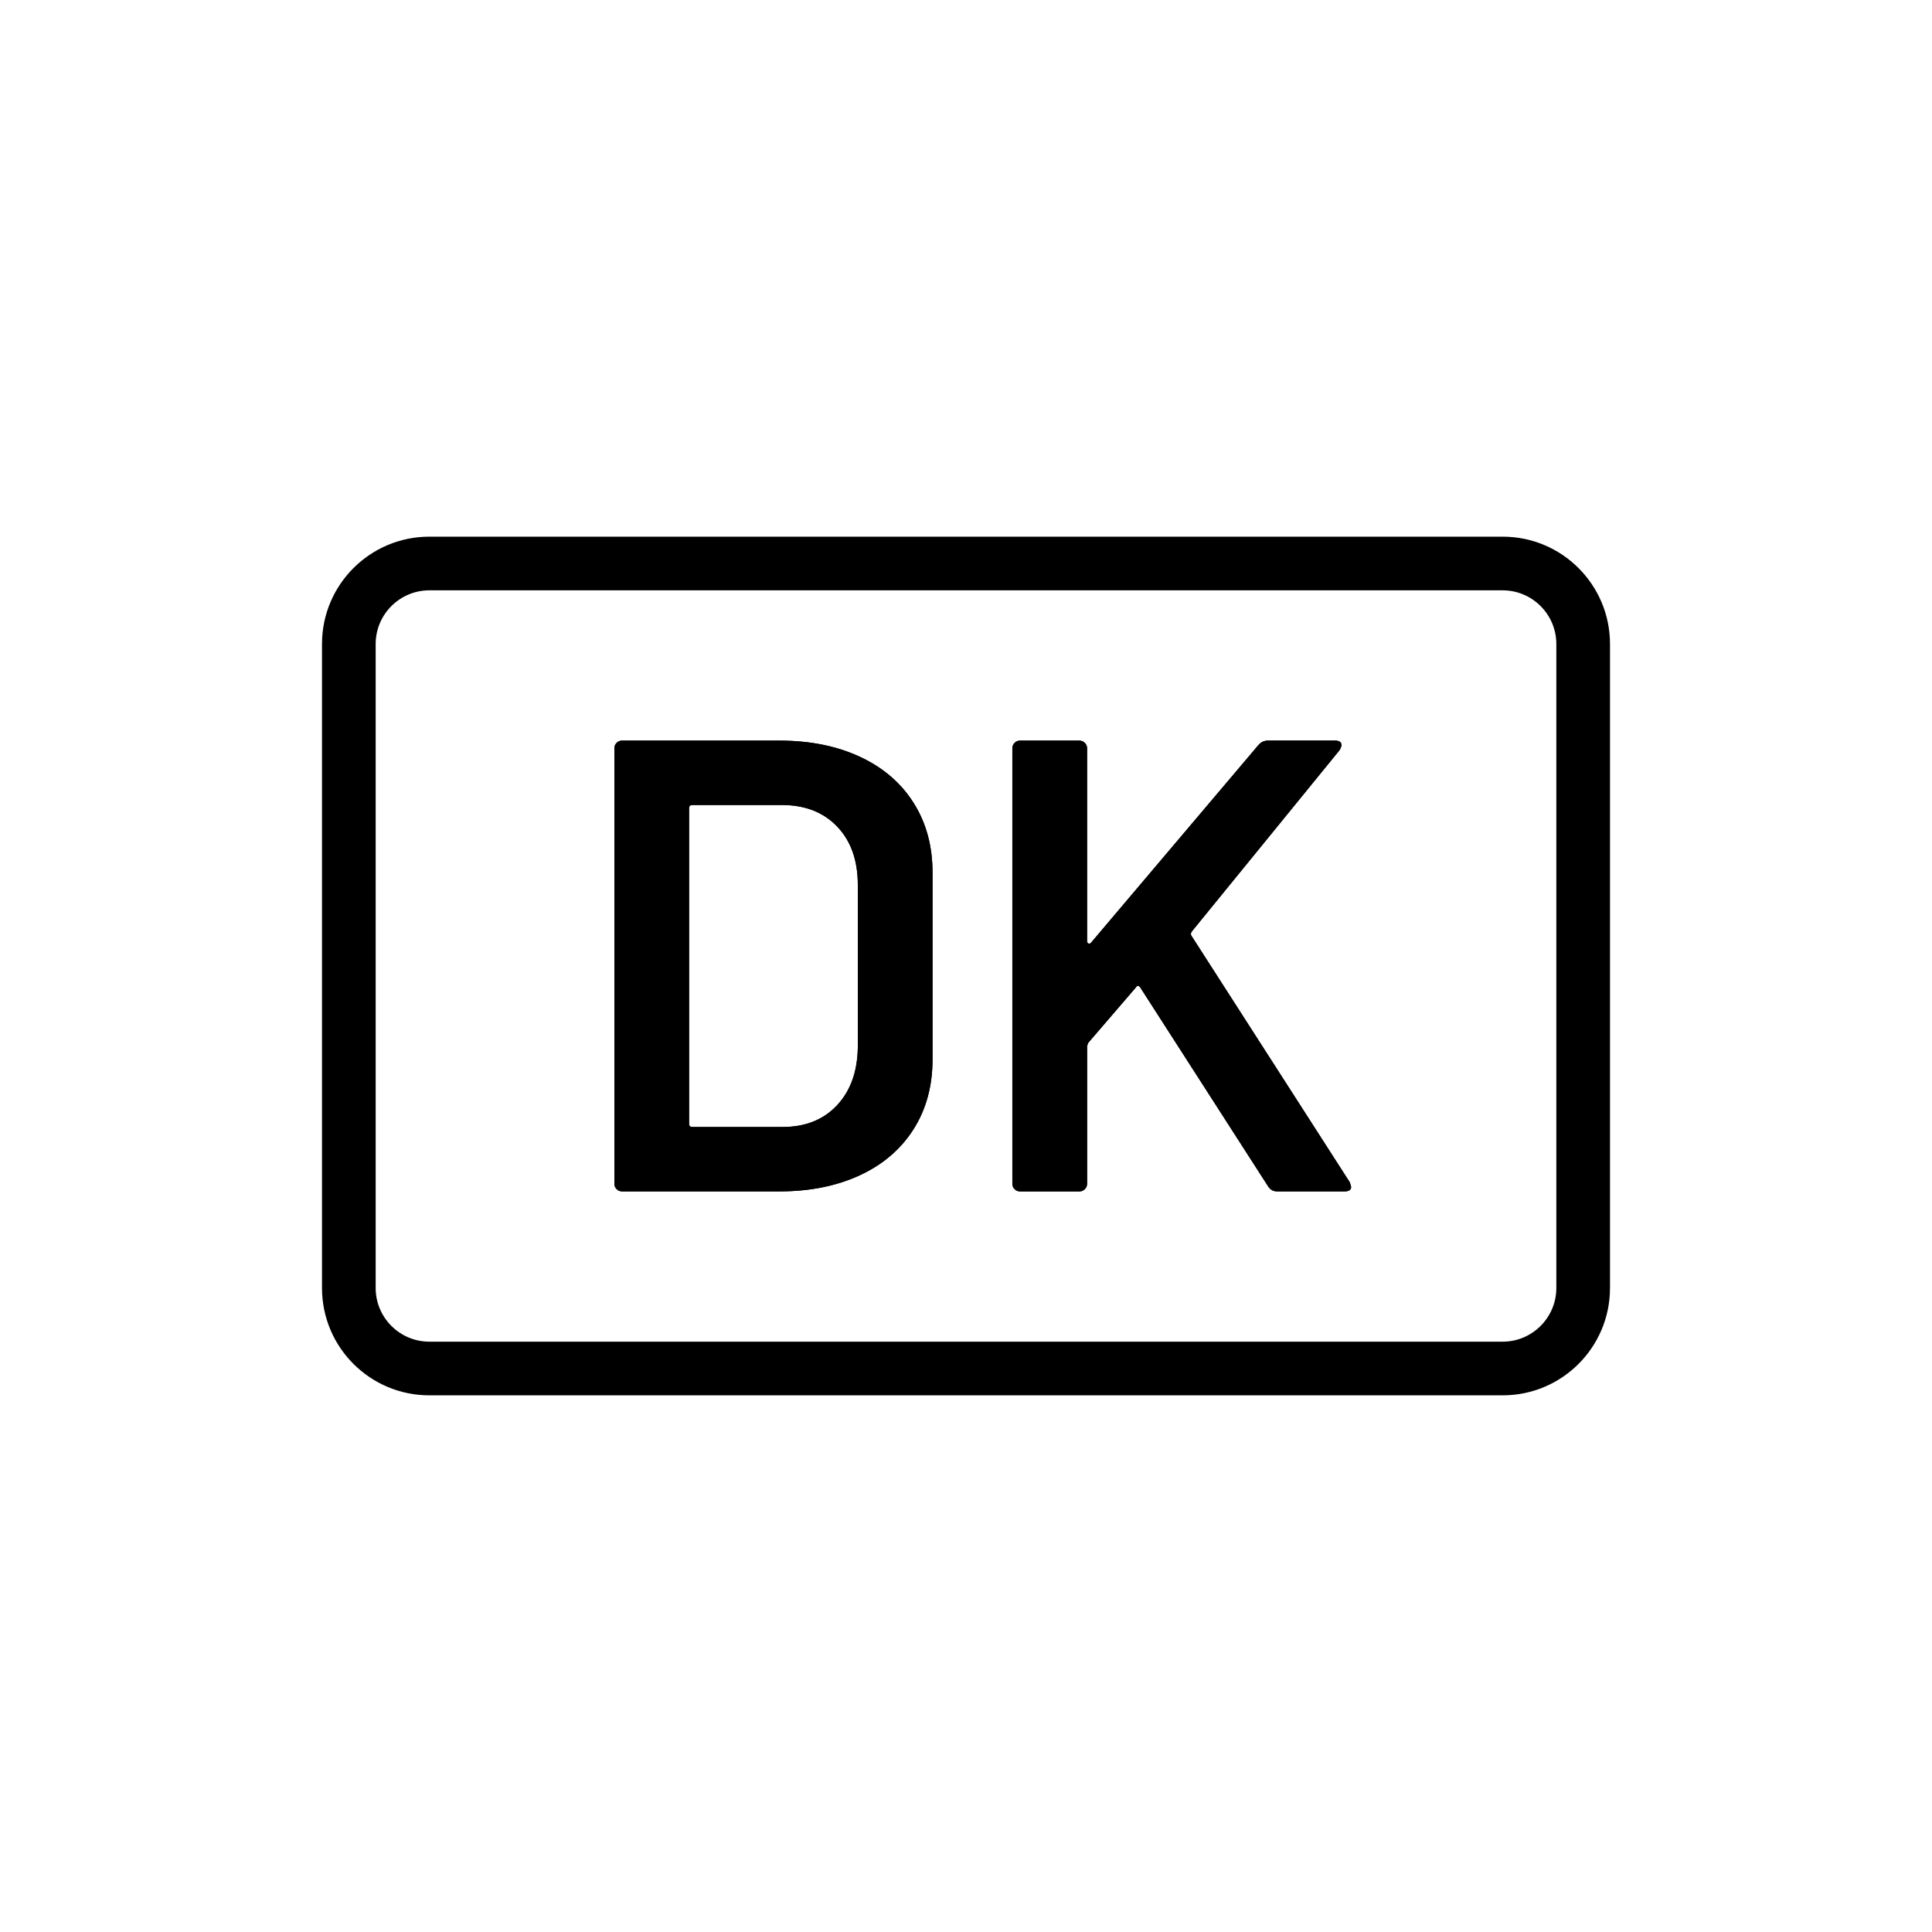
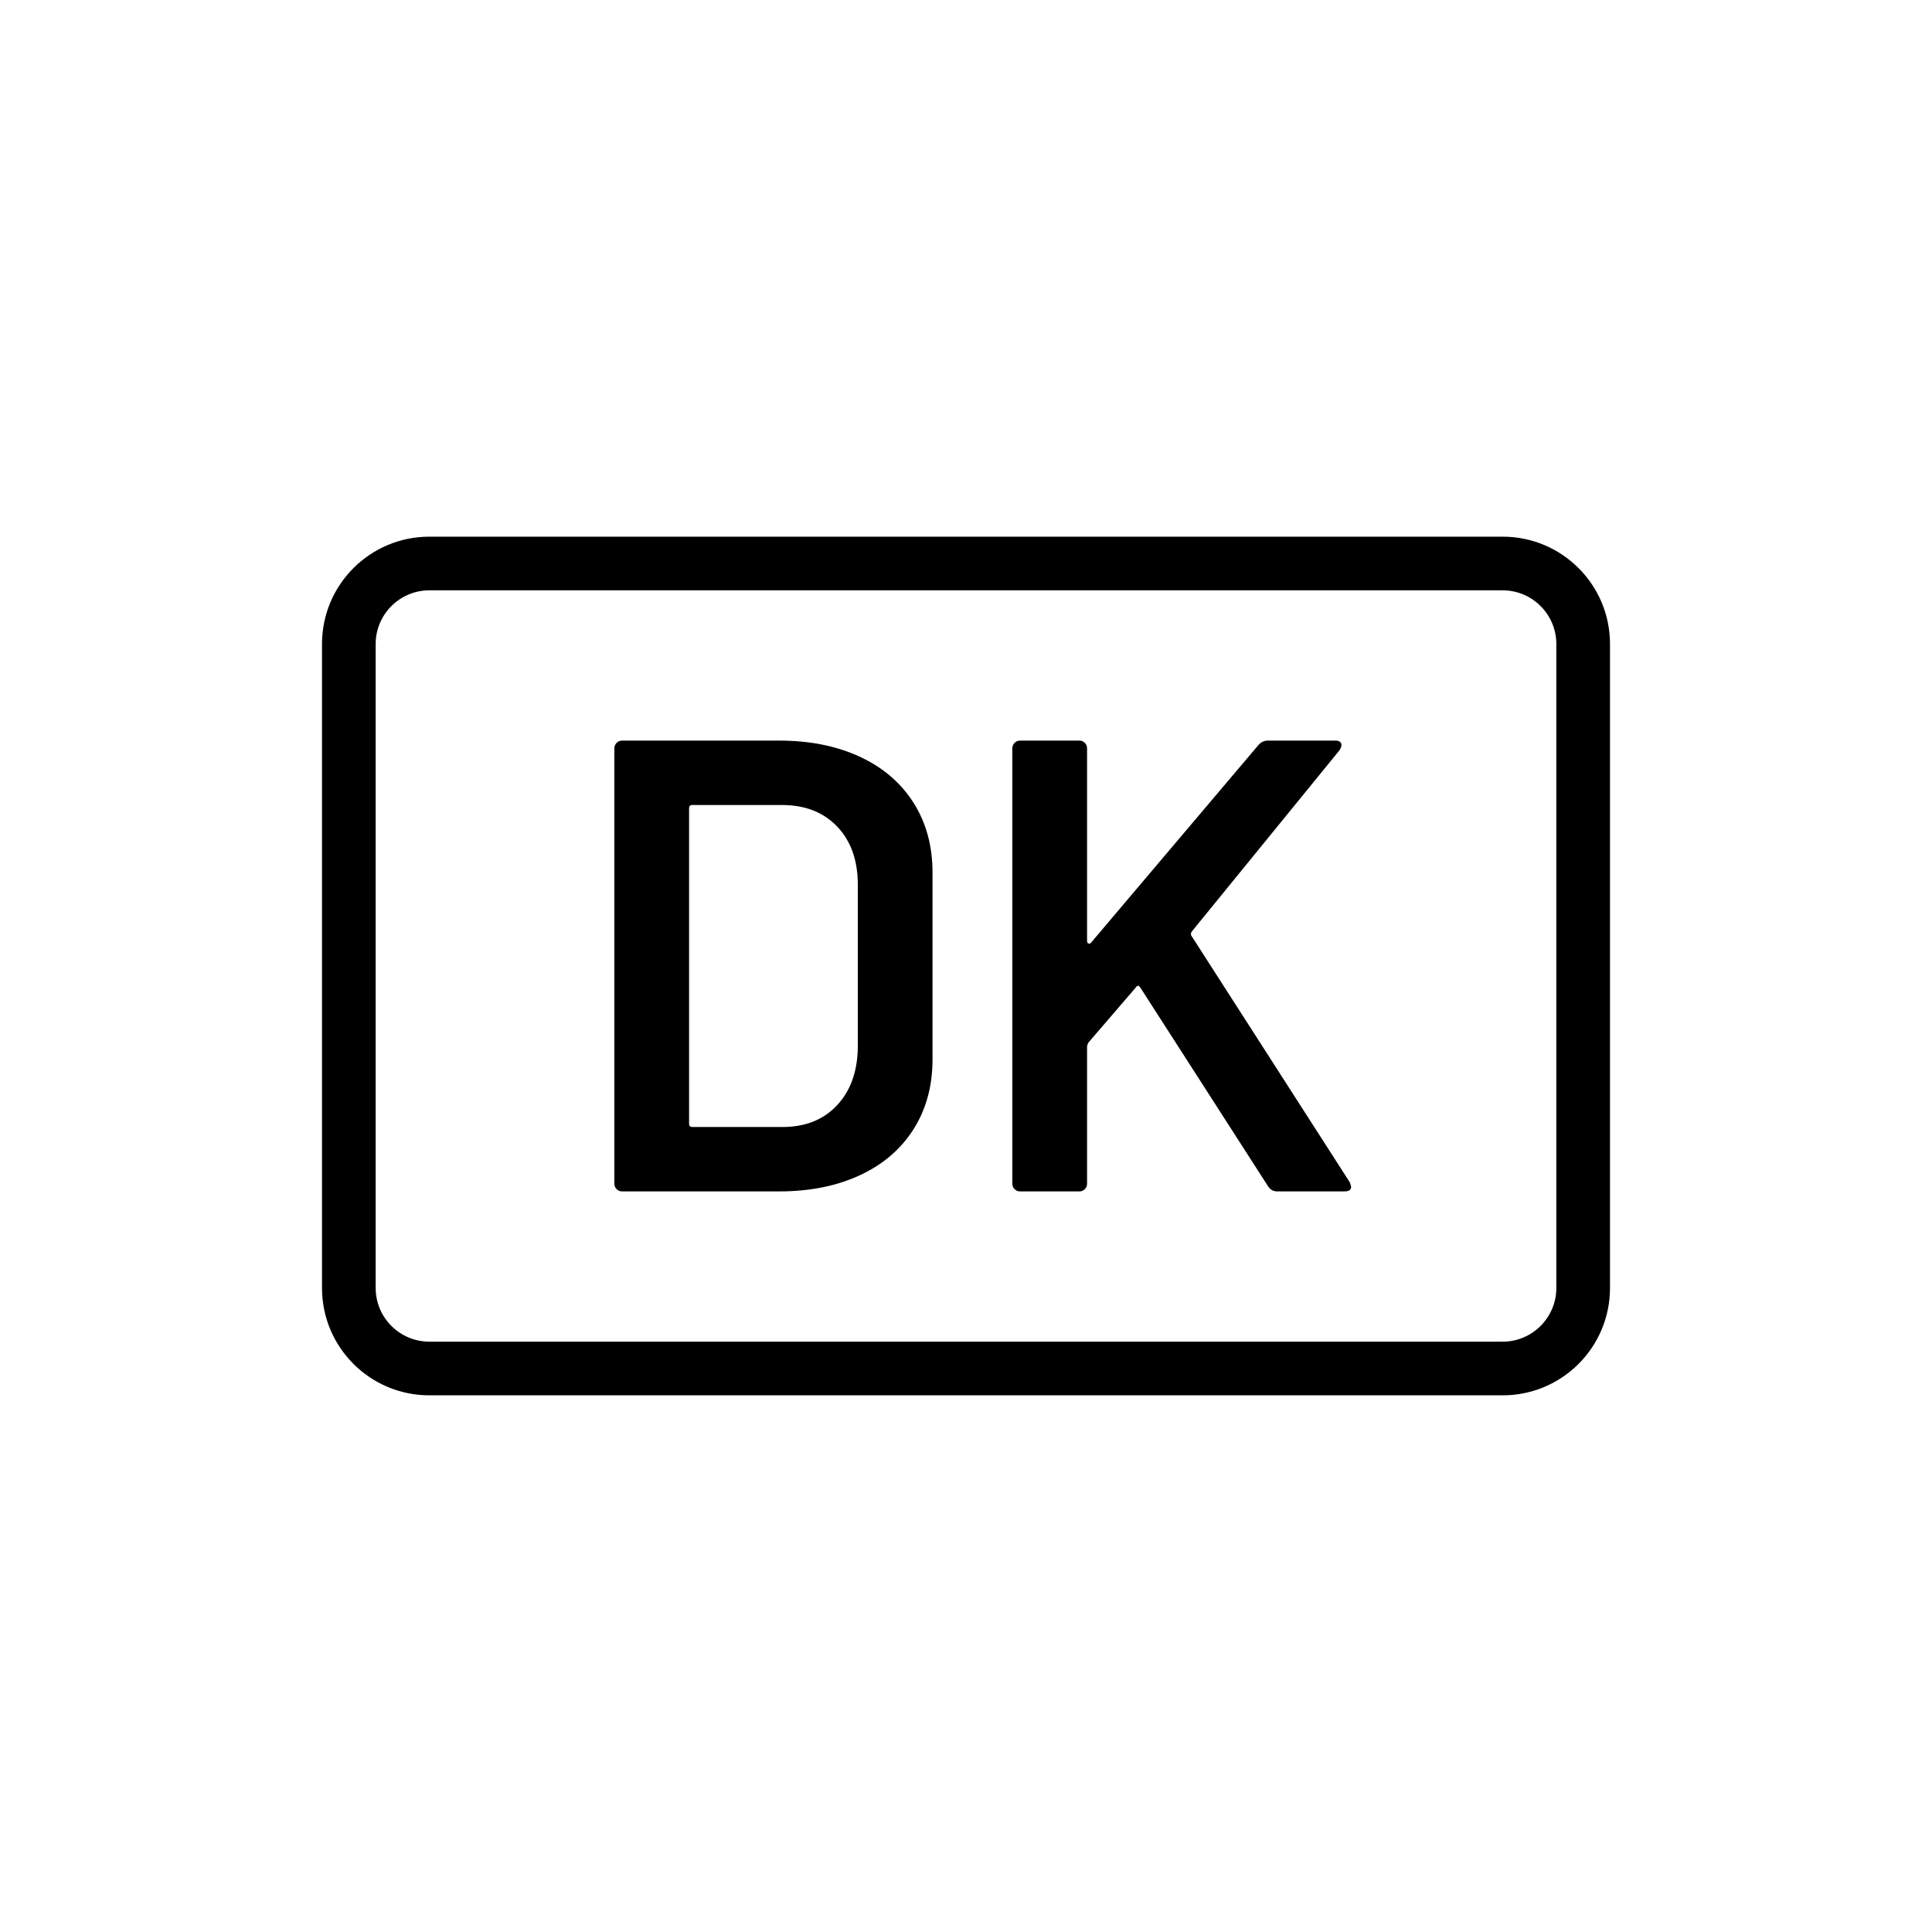
<svg xmlns="http://www.w3.org/2000/svg" id="draw_copy" data-name="draw copy" viewBox="0 0 864 864">
  <defs>
    <style>
      .cls-1 {
        fill: none;
      }
    </style>
  </defs>
-   <g id="Layer_1_copy" data-name="Layer 1 copy">
+   <g id="badge_copy" data-name="badge copy">
    <rect class="cls-1" x="168" y="264" width="528" height="336" rx="24" ry="24" />
    <path d="M672,240H192c-26.51,0-48,21.49-48,48v288c0,26.51,21.49,48,48,48h480c26.51,0,48-21.49,48-48v-288c0-26.51-21.49-48-48-48ZM696,576c0,13.23-10.77,24-24,24H192c-13.23,0-24-10.77-24-24v-288c0-13.23,10.77-24,24-24h480c13.23,0,24,10.77,24,24v288Z" />
  </g>
-   <g id="Layer_2_copy_2" data-name="Layer 2 copy 2">
-     <g>
-       <g>
-         <path d="M275.76,531.79c-.68-.67-1.01-1.49-1.01-2.45v-194.69c0-.96.33-1.77,1.01-2.45.67-.67,1.48-1.01,2.45-1.01h70.27c13.63,0,25.63,2.4,36,7.2,10.37,4.8,18.38,11.66,24.05,20.59,5.66,8.93,8.5,19.35,8.5,31.25v83.52c0,11.91-2.83,22.32-8.5,31.25-5.67,8.93-13.68,15.79-24.05,20.59-10.37,4.8-22.37,7.2-36,7.2h-70.27c-.96,0-1.78-.33-2.45-1.01ZM309.6,504h40.32c10.17,0,18.29-3.21,24.34-9.65,6.05-6.43,9.17-15.02,9.36-25.78v-72.86c0-10.94-3.07-19.63-9.22-26.06-6.15-6.43-14.4-9.65-24.77-9.65h-40.03c-.96,0-1.44.48-1.44,1.44v141.12c0,.96.48,1.44,1.44,1.44Z" />
-         <path d="M348.48,331.2h-70.27c-.96,0-1.78.34-2.45,1.01-.68.67-1.01,1.49-1.01,2.45v194.69c0,.96.33,1.78,1.01,2.45.67.67,1.49,1.01,2.45,1.01h70.27c13.63,0,25.63-2.4,36-7.2,10.37-4.8,18.38-11.66,24.05-20.59,5.66-8.93,8.5-19.34,8.5-31.25v-83.52c0-11.9-2.83-22.32-8.5-31.25-5.67-8.93-13.68-15.79-24.05-20.59-10.37-4.8-22.37-7.2-36-7.2h0ZM309.6,504c-.96,0-1.44-.48-1.44-1.44v-141.12c0-.96.48-1.44,1.44-1.44h40.03c10.37,0,18.62,3.22,24.77,9.65,6.14,6.44,9.22,15.12,9.22,26.06v72.86c-.19,10.75-3.31,19.35-9.36,25.78-6.05,6.44-14.16,9.65-24.34,9.65h-40.32Z" />
-       </g>
-       <g>
-         <path d="M453.74,531.79c-.68-.67-1.01-1.49-1.01-2.45v-194.69c0-.96.33-1.77,1.01-2.45.67-.67,1.48-1.01,2.45-1.01h26.5c.96,0,1.77.34,2.45,1.01.67.67,1.01,1.49,1.01,2.45v86.11c0,.58.19.96.58,1.15.38.19.77.1,1.15-.29l74.88-88.42c1.15-1.34,2.59-2.02,4.32-2.02h29.95c1.92,0,2.88.68,2.88,2.02,0,.58-.29,1.35-.86,2.3l-65.95,80.93c-.58.77-.67,1.44-.29,2.02l70.85,110.3c.38,1.15.58,1.83.58,2.02,0,1.35-.96,2.02-2.88,2.02h-30.24c-1.73,0-3.07-.77-4.03-2.3l-57.02-88.7c-.77-1.15-1.44-1.25-2.02-.29l-21.31,24.77c-.39.77-.58,1.44-.58,2.02v61.06c0,.96-.34,1.78-1.01,2.45s-1.49,1.01-2.45,1.01h-26.5c-.96,0-1.78-.33-2.45-1.01Z" />
-         <path d="M597.02,331.2h-29.95c-1.73,0-3.17.68-4.32,2.02l-74.88,88.42c-.26.26-.51.39-.77.39-.13,0-.26-.03-.38-.1-.39-.19-.58-.58-.58-1.15v-86.11c0-.96-.34-1.77-1.01-2.45-.67-.67-1.49-1.01-2.45-1.01h-26.5c-.96,0-1.78.34-2.45,1.01-.68.67-1.01,1.49-1.01,2.45v194.69c0,.96.33,1.78,1.01,2.45.67.67,1.48,1.01,2.45,1.01h26.5c.96,0,1.77-.33,2.45-1.01s1.01-1.49,1.01-2.45v-61.06c0-.58.19-1.25.58-2.02l21.31-24.77c.26-.44.54-.65.84-.65.36,0,.75.31,1.17.94l57.02,88.7c.96,1.54,2.3,2.3,4.03,2.3h30.24c1.92,0,2.88-.67,2.88-2.02,0-.19-.19-.86-.58-2.02l-70.85-110.3c-.39-.58-.29-1.25.29-2.02l65.95-80.93c.58-.96.86-1.73.86-2.3,0-1.34-.96-2.02-2.88-2.02h0Z" />
-       </g>
-     </g>
+   <g id="text_copy" data-name="text copy">
+     <path d="M274.75,529.34c0,.96.33,1.78,1.01,2.45.67.67,1.48,1.01,2.45,1.01h70.27c13.63,0,25.63-2.4,36-7.2,10.37-4.8,18.38-11.66,24.05-20.59,5.66-8.93,8.5-19.34,8.5-31.25v-83.52c0-11.9-2.83-22.32-8.5-31.25-5.67-8.93-13.68-15.79-24.05-20.59-10.37-4.8-22.37-7.2-36-7.2h-70.27c-.96,0-1.78.34-2.45,1.01-.68.67-1.01,1.49-1.01,2.45v194.69ZM308.16,361.44c0-.96.48-1.44,1.44-1.44h40.03c10.37,0,18.62,3.22,24.77,9.65,6.14,6.44,9.22,15.12,9.22,26.06v72.86c-.19,10.75-3.31,19.35-9.36,25.78-6.05,6.44-14.16,9.65-24.34,9.65h-40.32c-.96,0-1.44-.48-1.44-1.44v-141.12Z" />
+     <path d="M532.8,418.46c-.39-.58-.29-1.25.29-2.02l65.95-80.93c.58-.96.86-1.73.86-2.3,0-1.34-.96-2.02-2.88-2.02h-29.95c-1.73,0-3.17.68-4.32,2.02l-74.88,88.42c-.39.39-.77.48-1.15.29-.39-.19-.58-.58-.58-1.15v-86.11c0-.96-.34-1.77-1.01-2.45-.67-.67-1.49-1.01-2.45-1.01h-26.5c-.96,0-1.78.34-2.45,1.01-.68.67-1.01,1.49-1.01,2.45v194.69c0,.96.33,1.78,1.01,2.45.67.67,1.48,1.01,2.45,1.01h26.5c.96,0,1.77-.33,2.45-1.01s1.01-1.49,1.01-2.45v-61.06c0-.58.19-1.25.58-2.02l21.31-24.77c.58-.96,1.25-.86,2.02.29l57.02,88.7c.96,1.54,2.3,2.3,4.03,2.3h30.24c1.92,0,2.88-.67,2.88-2.02,0-.19-.19-.86-.58-2.02l-70.85-110.3Z" />
  </g>
</svg>
